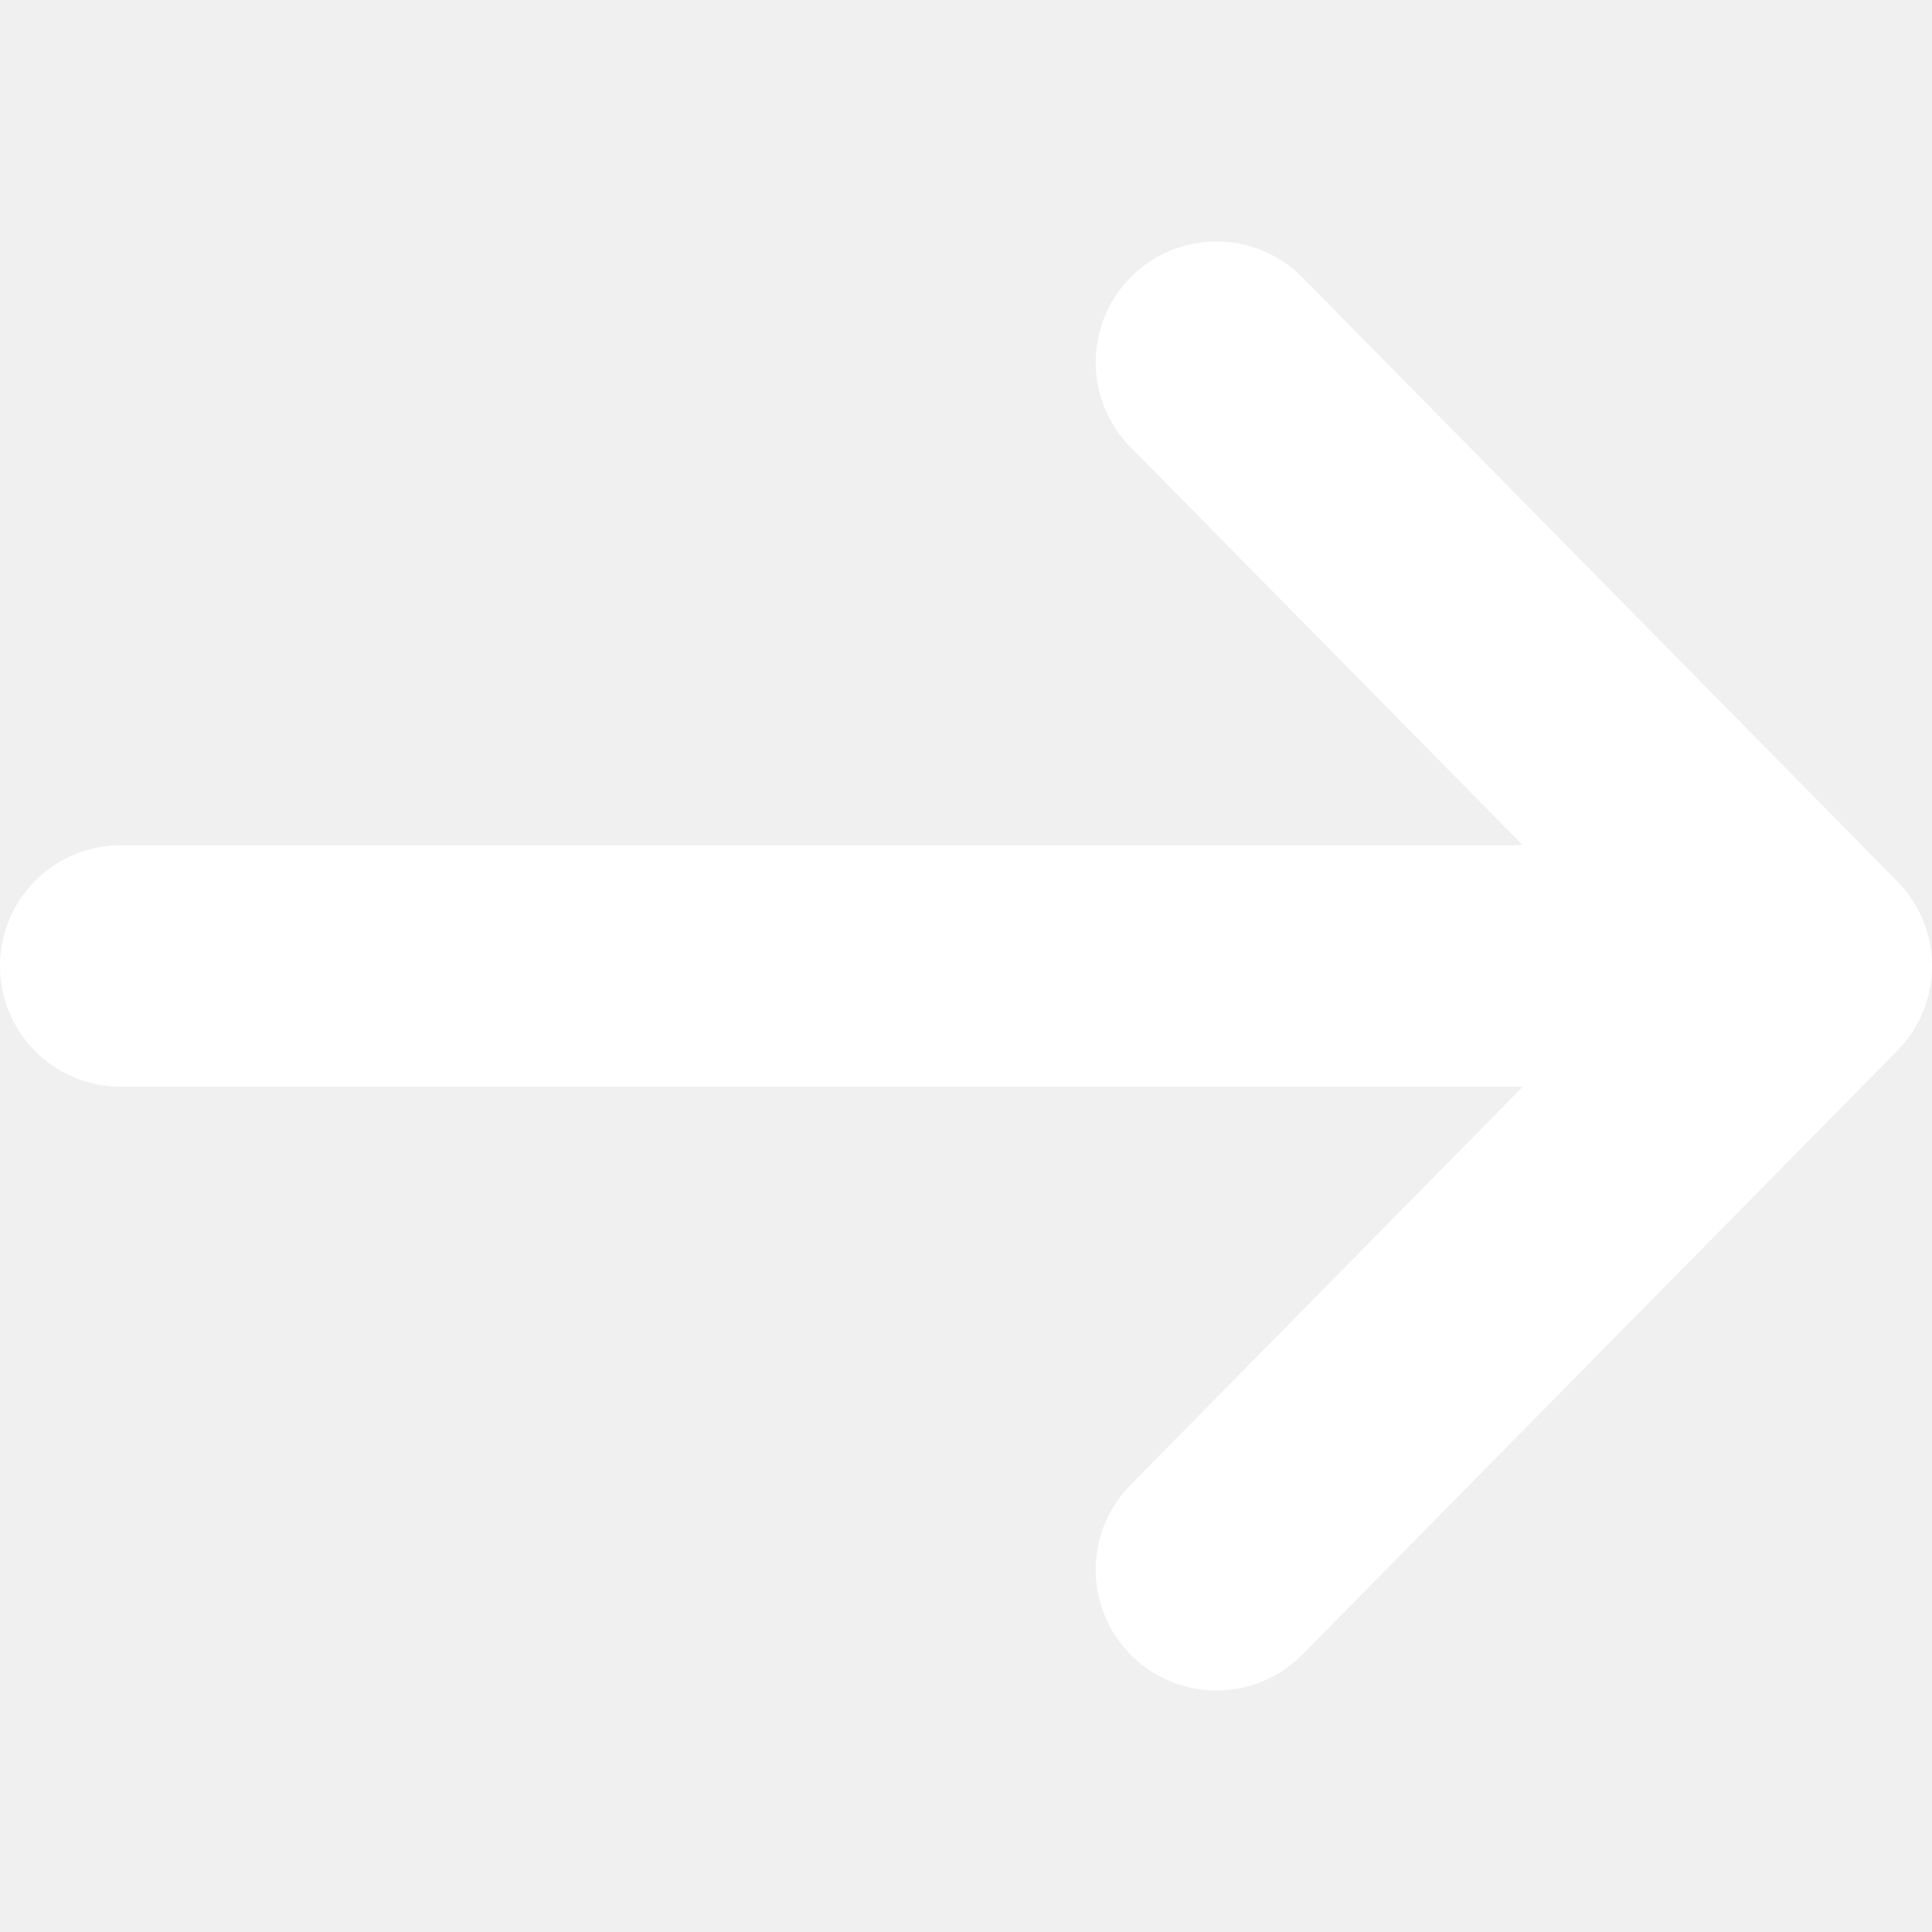
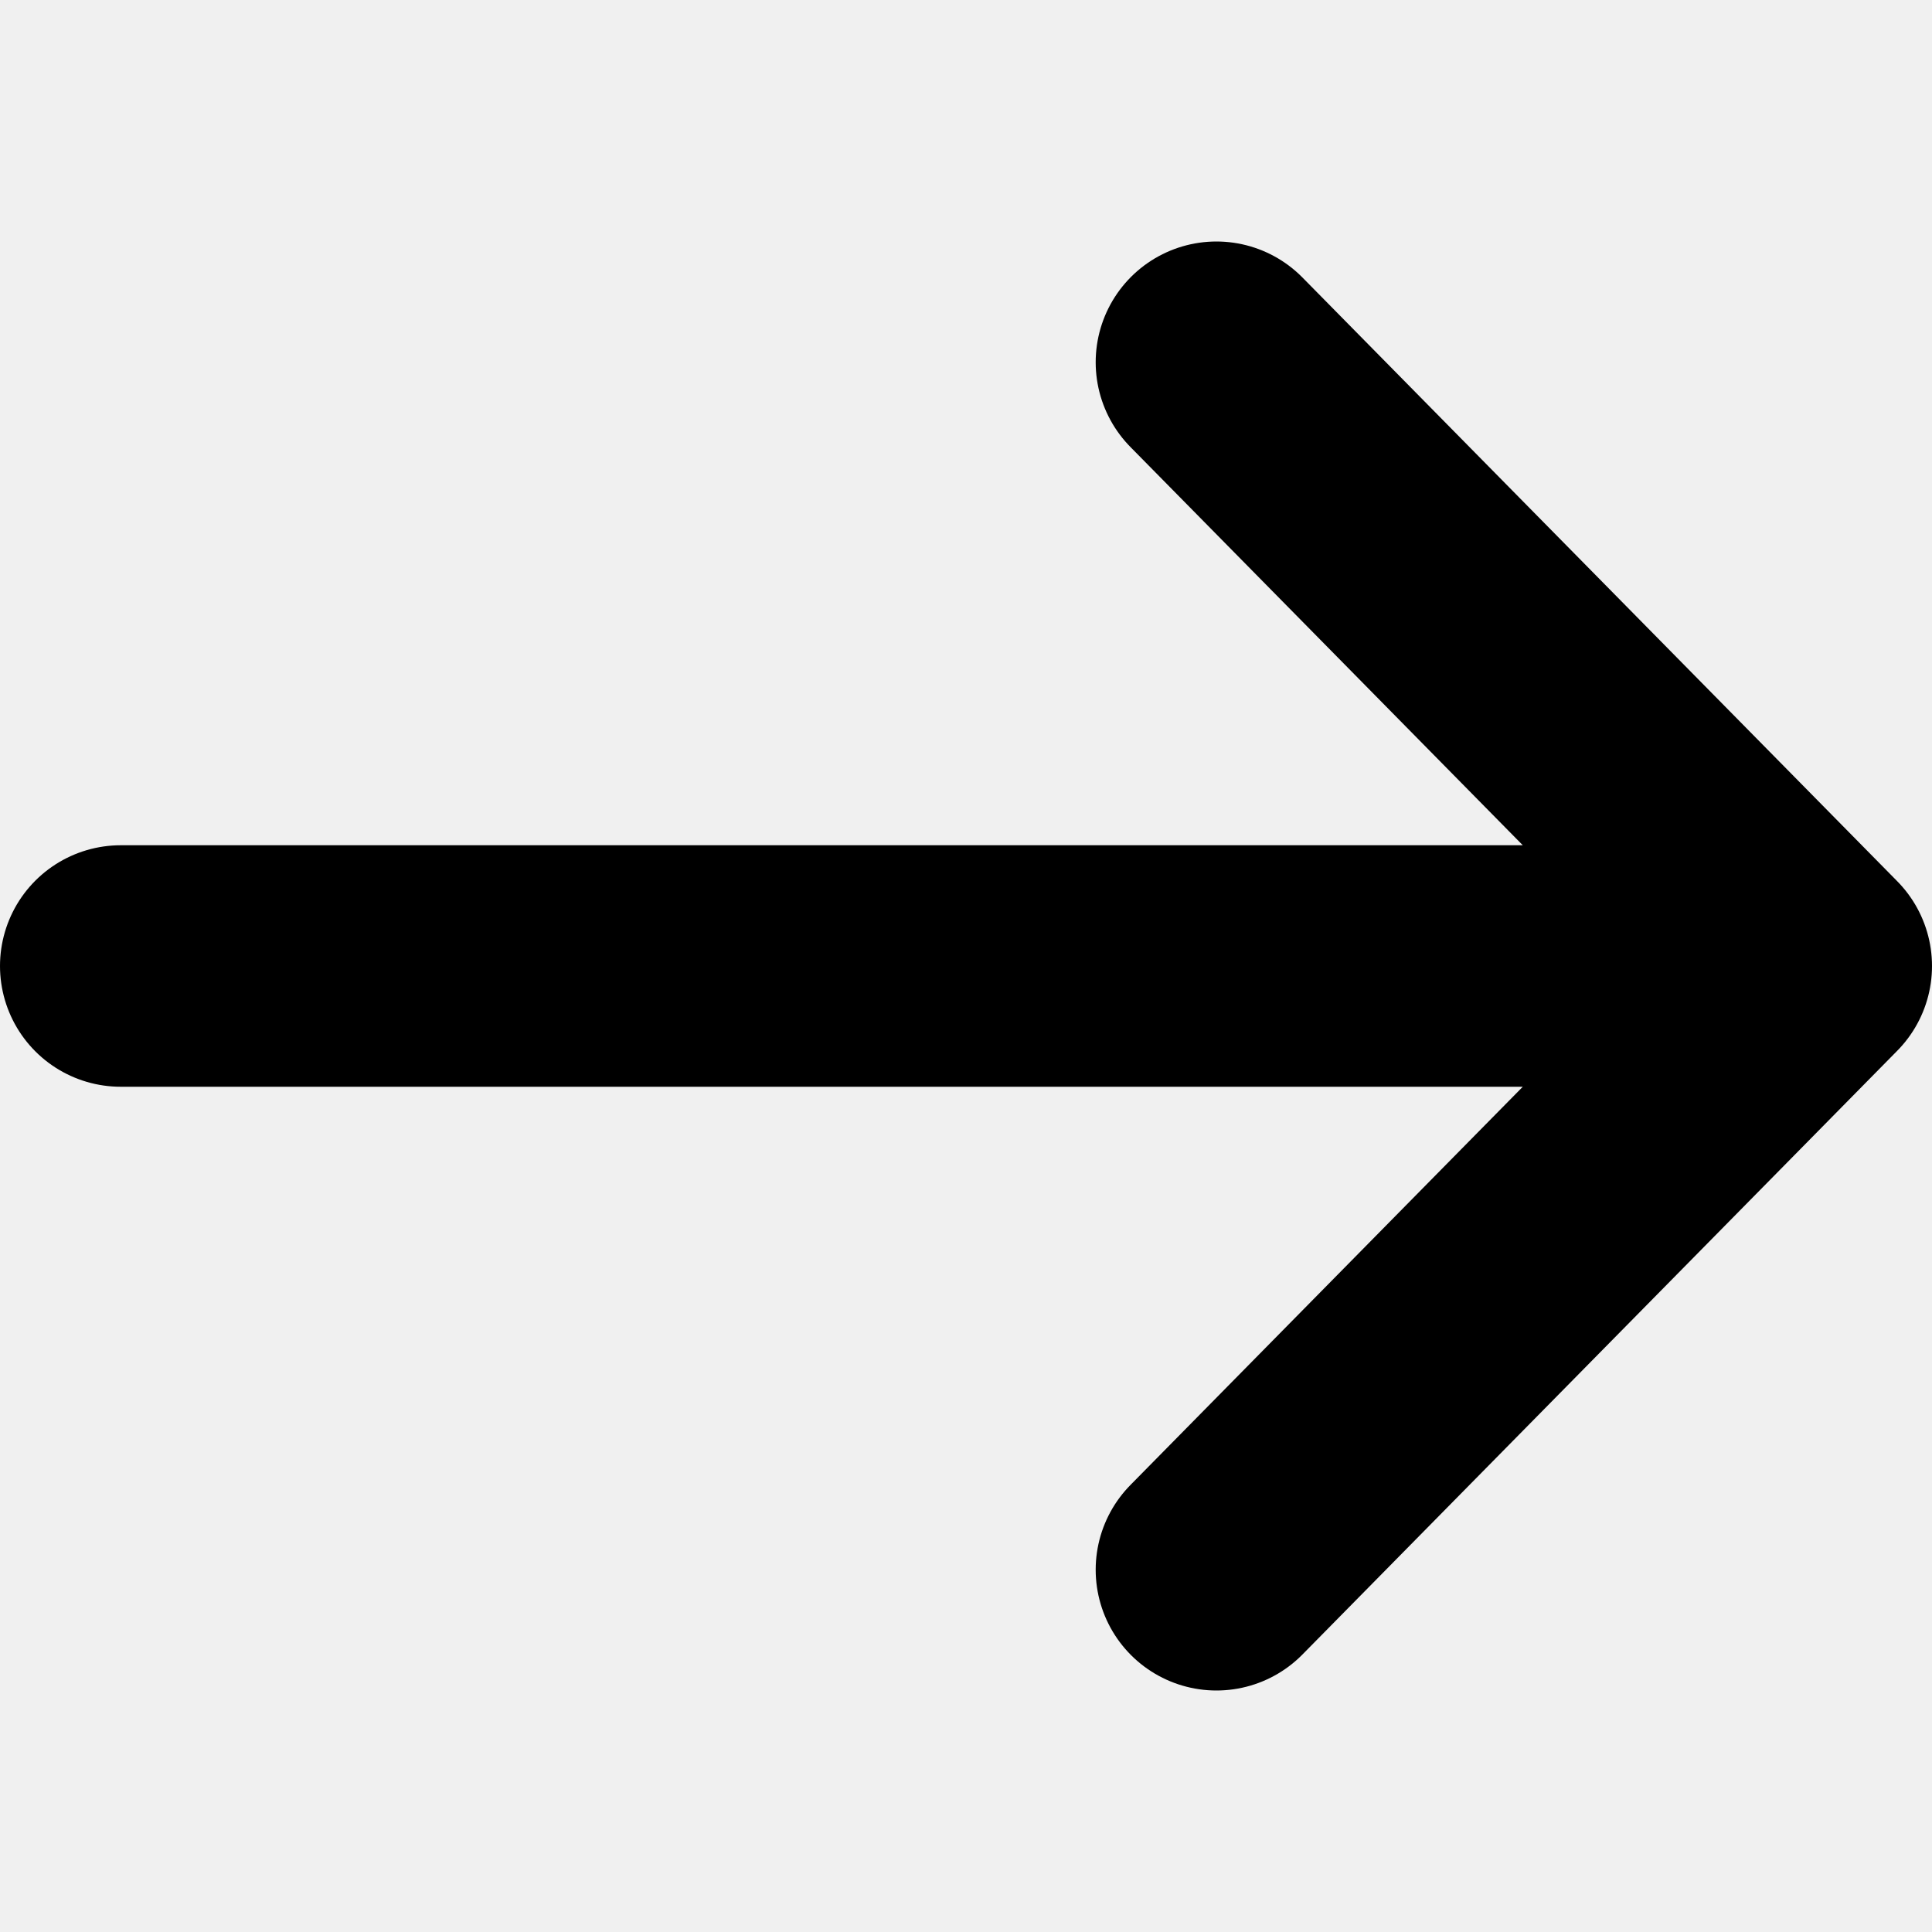
<svg xmlns="http://www.w3.org/2000/svg" width="1em" height="1em" viewBox="0 0 16 12" fill="none">
-   <path d="M1 6H15M15 6L10.074 1M15 6L10.074 11" stroke="white" stroke-width="2" stroke-linecap="round" stroke-linejoin="round" />
+   <path d="M1 6H15M15 6L10.074 1M15 6L10.074 11" stroke="currentColor" stroke-width="2" stroke-linecap="round" stroke-linejoin="round" />
</svg>
